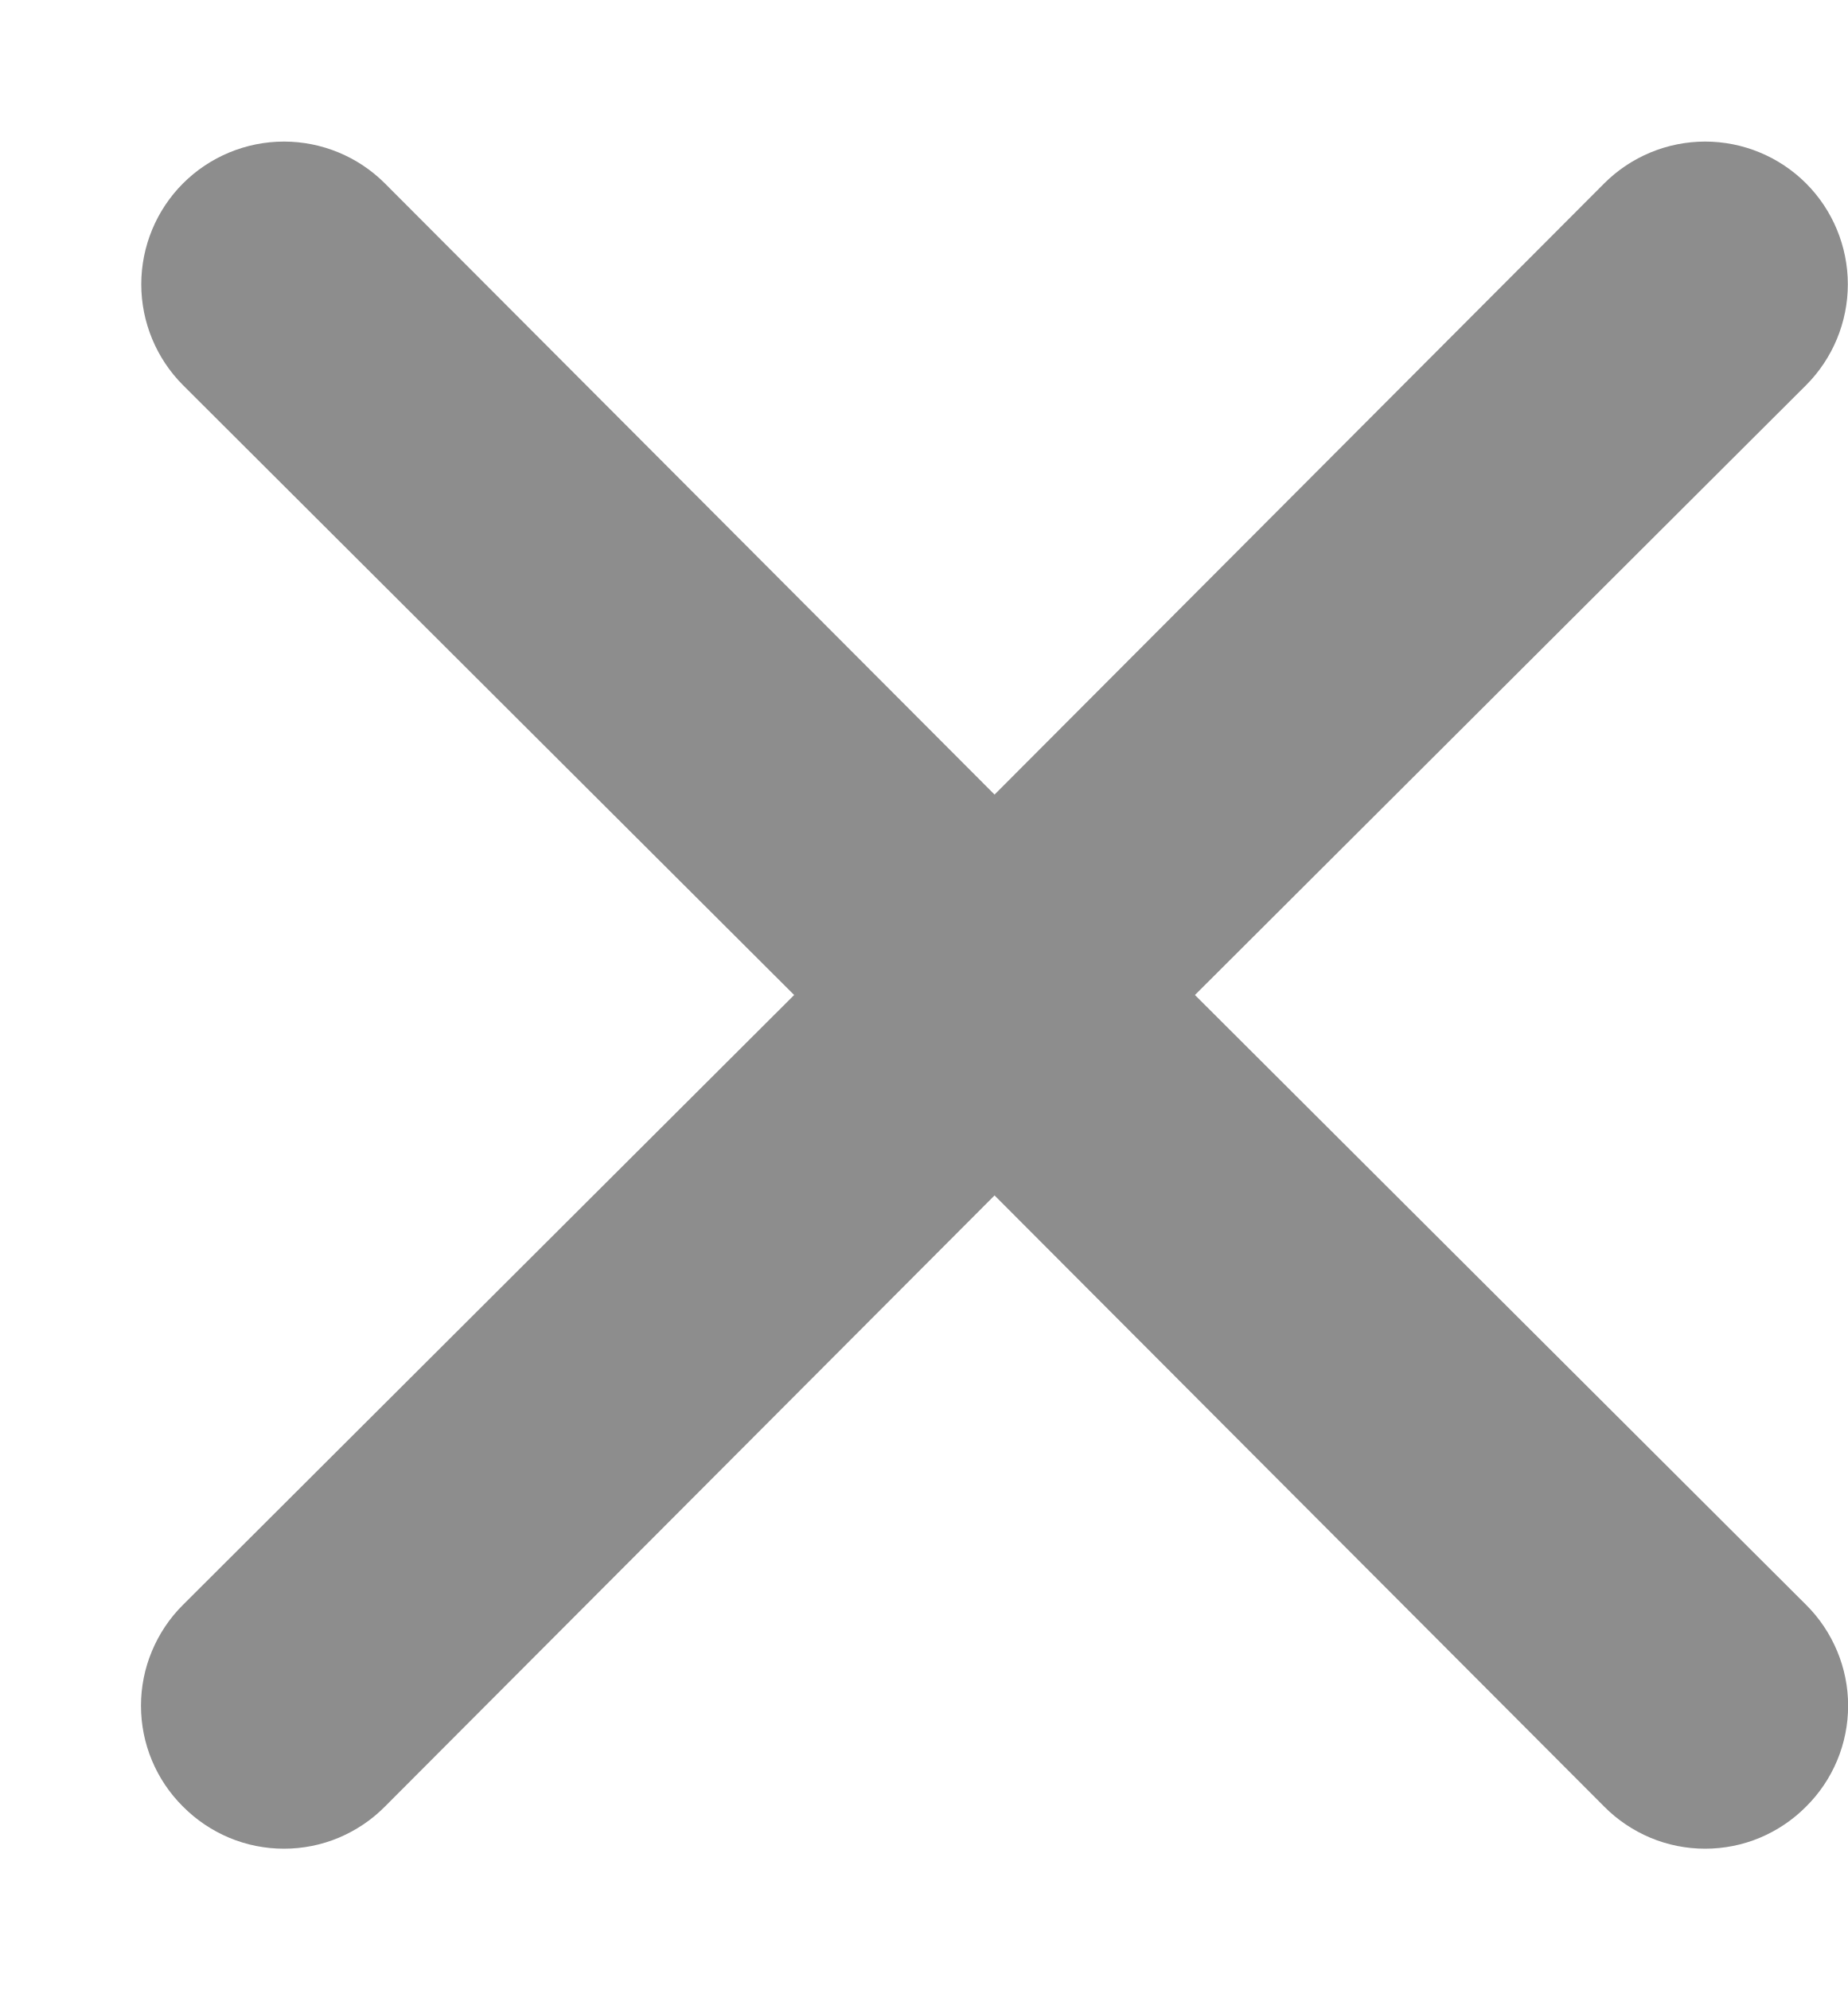
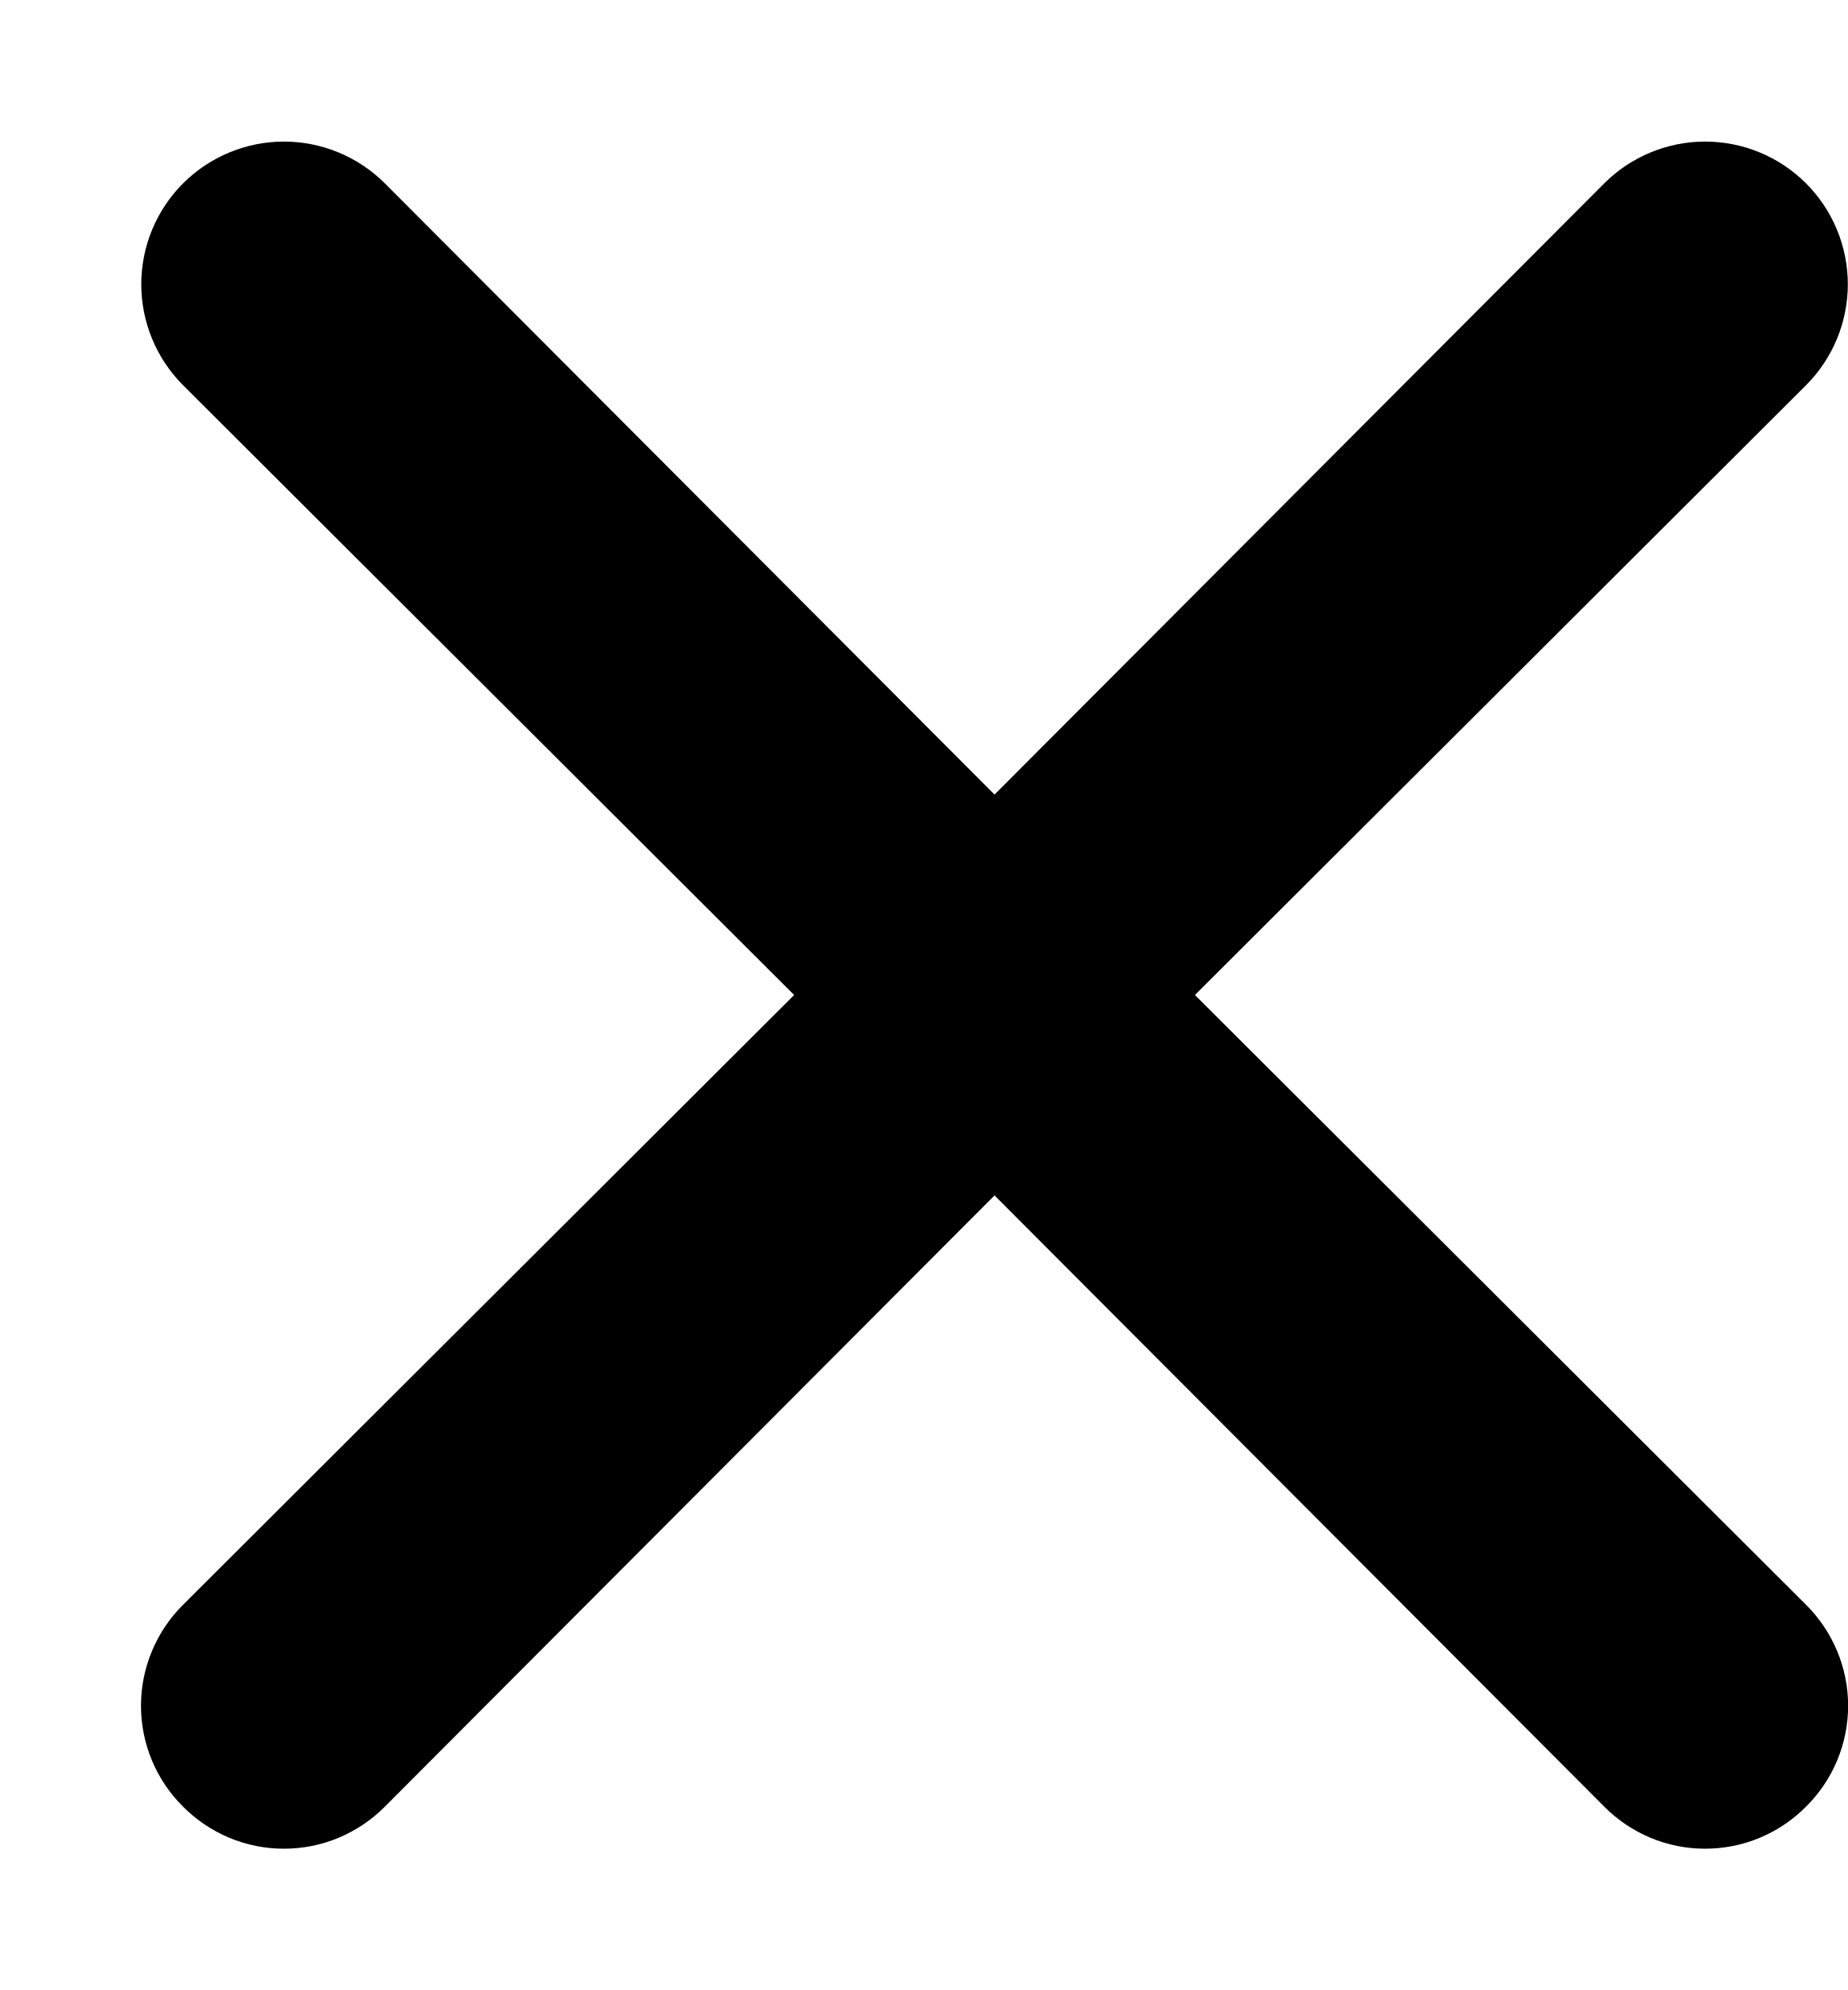
<svg xmlns="http://www.w3.org/2000/svg" width="13" height="14" viewBox="0 0 13 14" fill="none">
-   <path d="M8.408 7L12.708 2.71C12.896 2.522 13.002 2.266 13.002 2C13.002 1.734 12.896 1.478 12.708 1.29C12.52 1.102 12.264 0.996 11.998 0.996C11.732 0.996 11.476 1.102 11.288 1.29L6.998 5.59L2.708 1.29C2.52 1.102 2.264 0.996 1.998 0.996C1.732 0.996 1.476 1.102 1.288 1.29C1.1 1.478 0.994 1.734 0.994 2C0.994 2.266 1.1 2.522 1.288 2.71L5.588 7L1.288 11.29C1.194 11.383 1.12 11.494 1.069 11.616C1.018 11.738 0.992 11.868 0.992 12C0.992 12.132 1.018 12.263 1.069 12.385C1.12 12.507 1.194 12.617 1.288 12.71C1.381 12.804 1.492 12.878 1.613 12.929C1.735 12.98 1.866 13.006 1.998 13.006C2.13 13.006 2.261 12.98 2.383 12.929C2.504 12.878 2.615 12.804 2.708 12.71L6.998 8.41L11.288 12.71C11.381 12.804 11.492 12.878 11.613 12.929C11.735 12.98 11.866 13.006 11.998 13.006C12.13 13.006 12.261 12.98 12.383 12.929C12.504 12.878 12.615 12.804 12.708 12.71C12.802 12.617 12.876 12.507 12.927 12.385C12.978 12.263 13.004 12.132 13.004 12C13.004 11.868 12.978 11.738 12.927 11.616C12.876 11.494 12.802 11.383 12.708 11.29L8.408 7Z" fill="#8D8D8D" />
+   <path d="M8.408 7L12.708 2.71C12.896 2.522 13.002 2.266 13.002 2C13.002 1.734 12.896 1.478 12.708 1.29C12.52 1.102 12.264 0.996 11.998 0.996C11.732 0.996 11.476 1.102 11.288 1.29L6.998 5.59L2.708 1.29C2.52 1.102 2.264 0.996 1.998 0.996C1.732 0.996 1.476 1.102 1.288 1.29C1.1 1.478 0.994 1.734 0.994 2C0.994 2.266 1.1 2.522 1.288 2.71L5.588 7L1.288 11.29C1.194 11.383 1.12 11.494 1.069 11.616C1.018 11.738 0.992 11.868 0.992 12C0.992 12.132 1.018 12.263 1.069 12.385C1.12 12.507 1.194 12.617 1.288 12.71C1.381 12.804 1.492 12.878 1.613 12.929C1.735 12.98 1.866 13.006 1.998 13.006C2.13 13.006 2.261 12.98 2.383 12.929C2.504 12.878 2.615 12.804 2.708 12.71L6.998 8.41L11.288 12.71C11.381 12.804 11.492 12.878 11.613 12.929C11.735 12.98 11.866 13.006 11.998 13.006C12.13 13.006 12.261 12.98 12.383 12.929C12.504 12.878 12.615 12.804 12.708 12.71C12.802 12.617 12.876 12.507 12.927 12.385C12.978 12.263 13.004 12.132 13.004 12C13.004 11.868 12.978 11.738 12.927 11.616C12.876 11.494 12.802 11.383 12.708 11.29L8.408 7Z" fill="currentColor" />
</svg>
